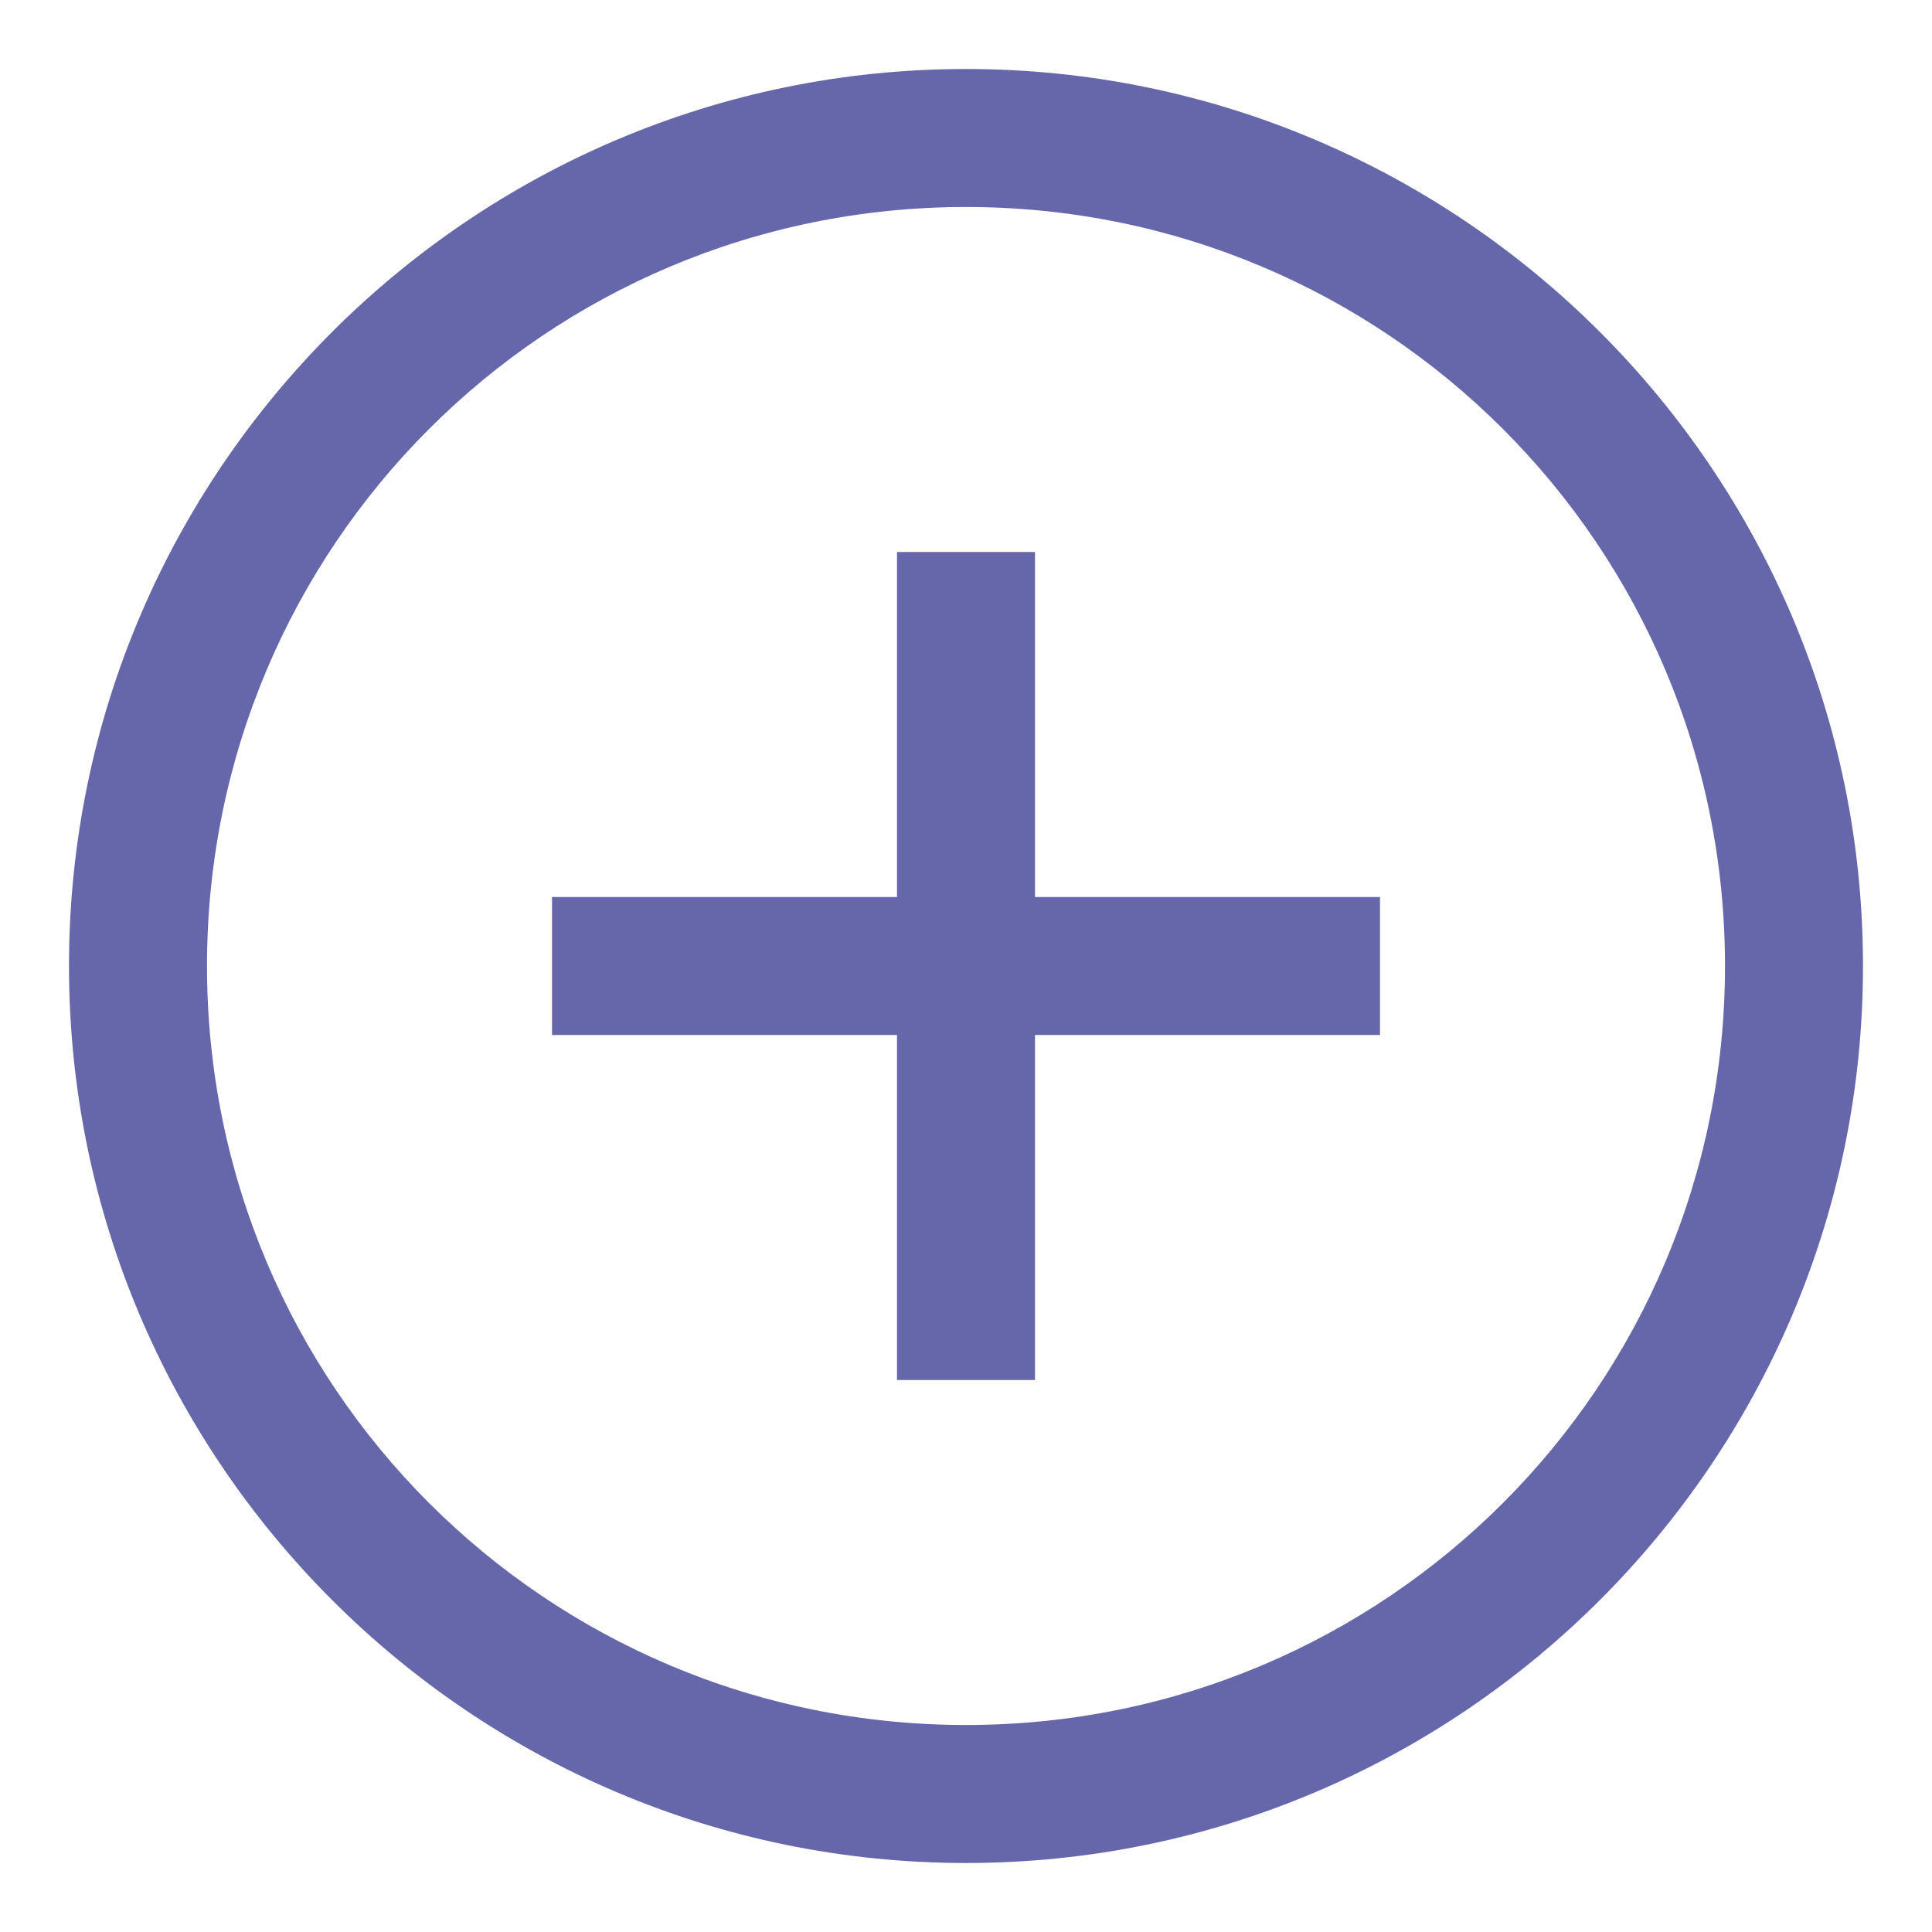
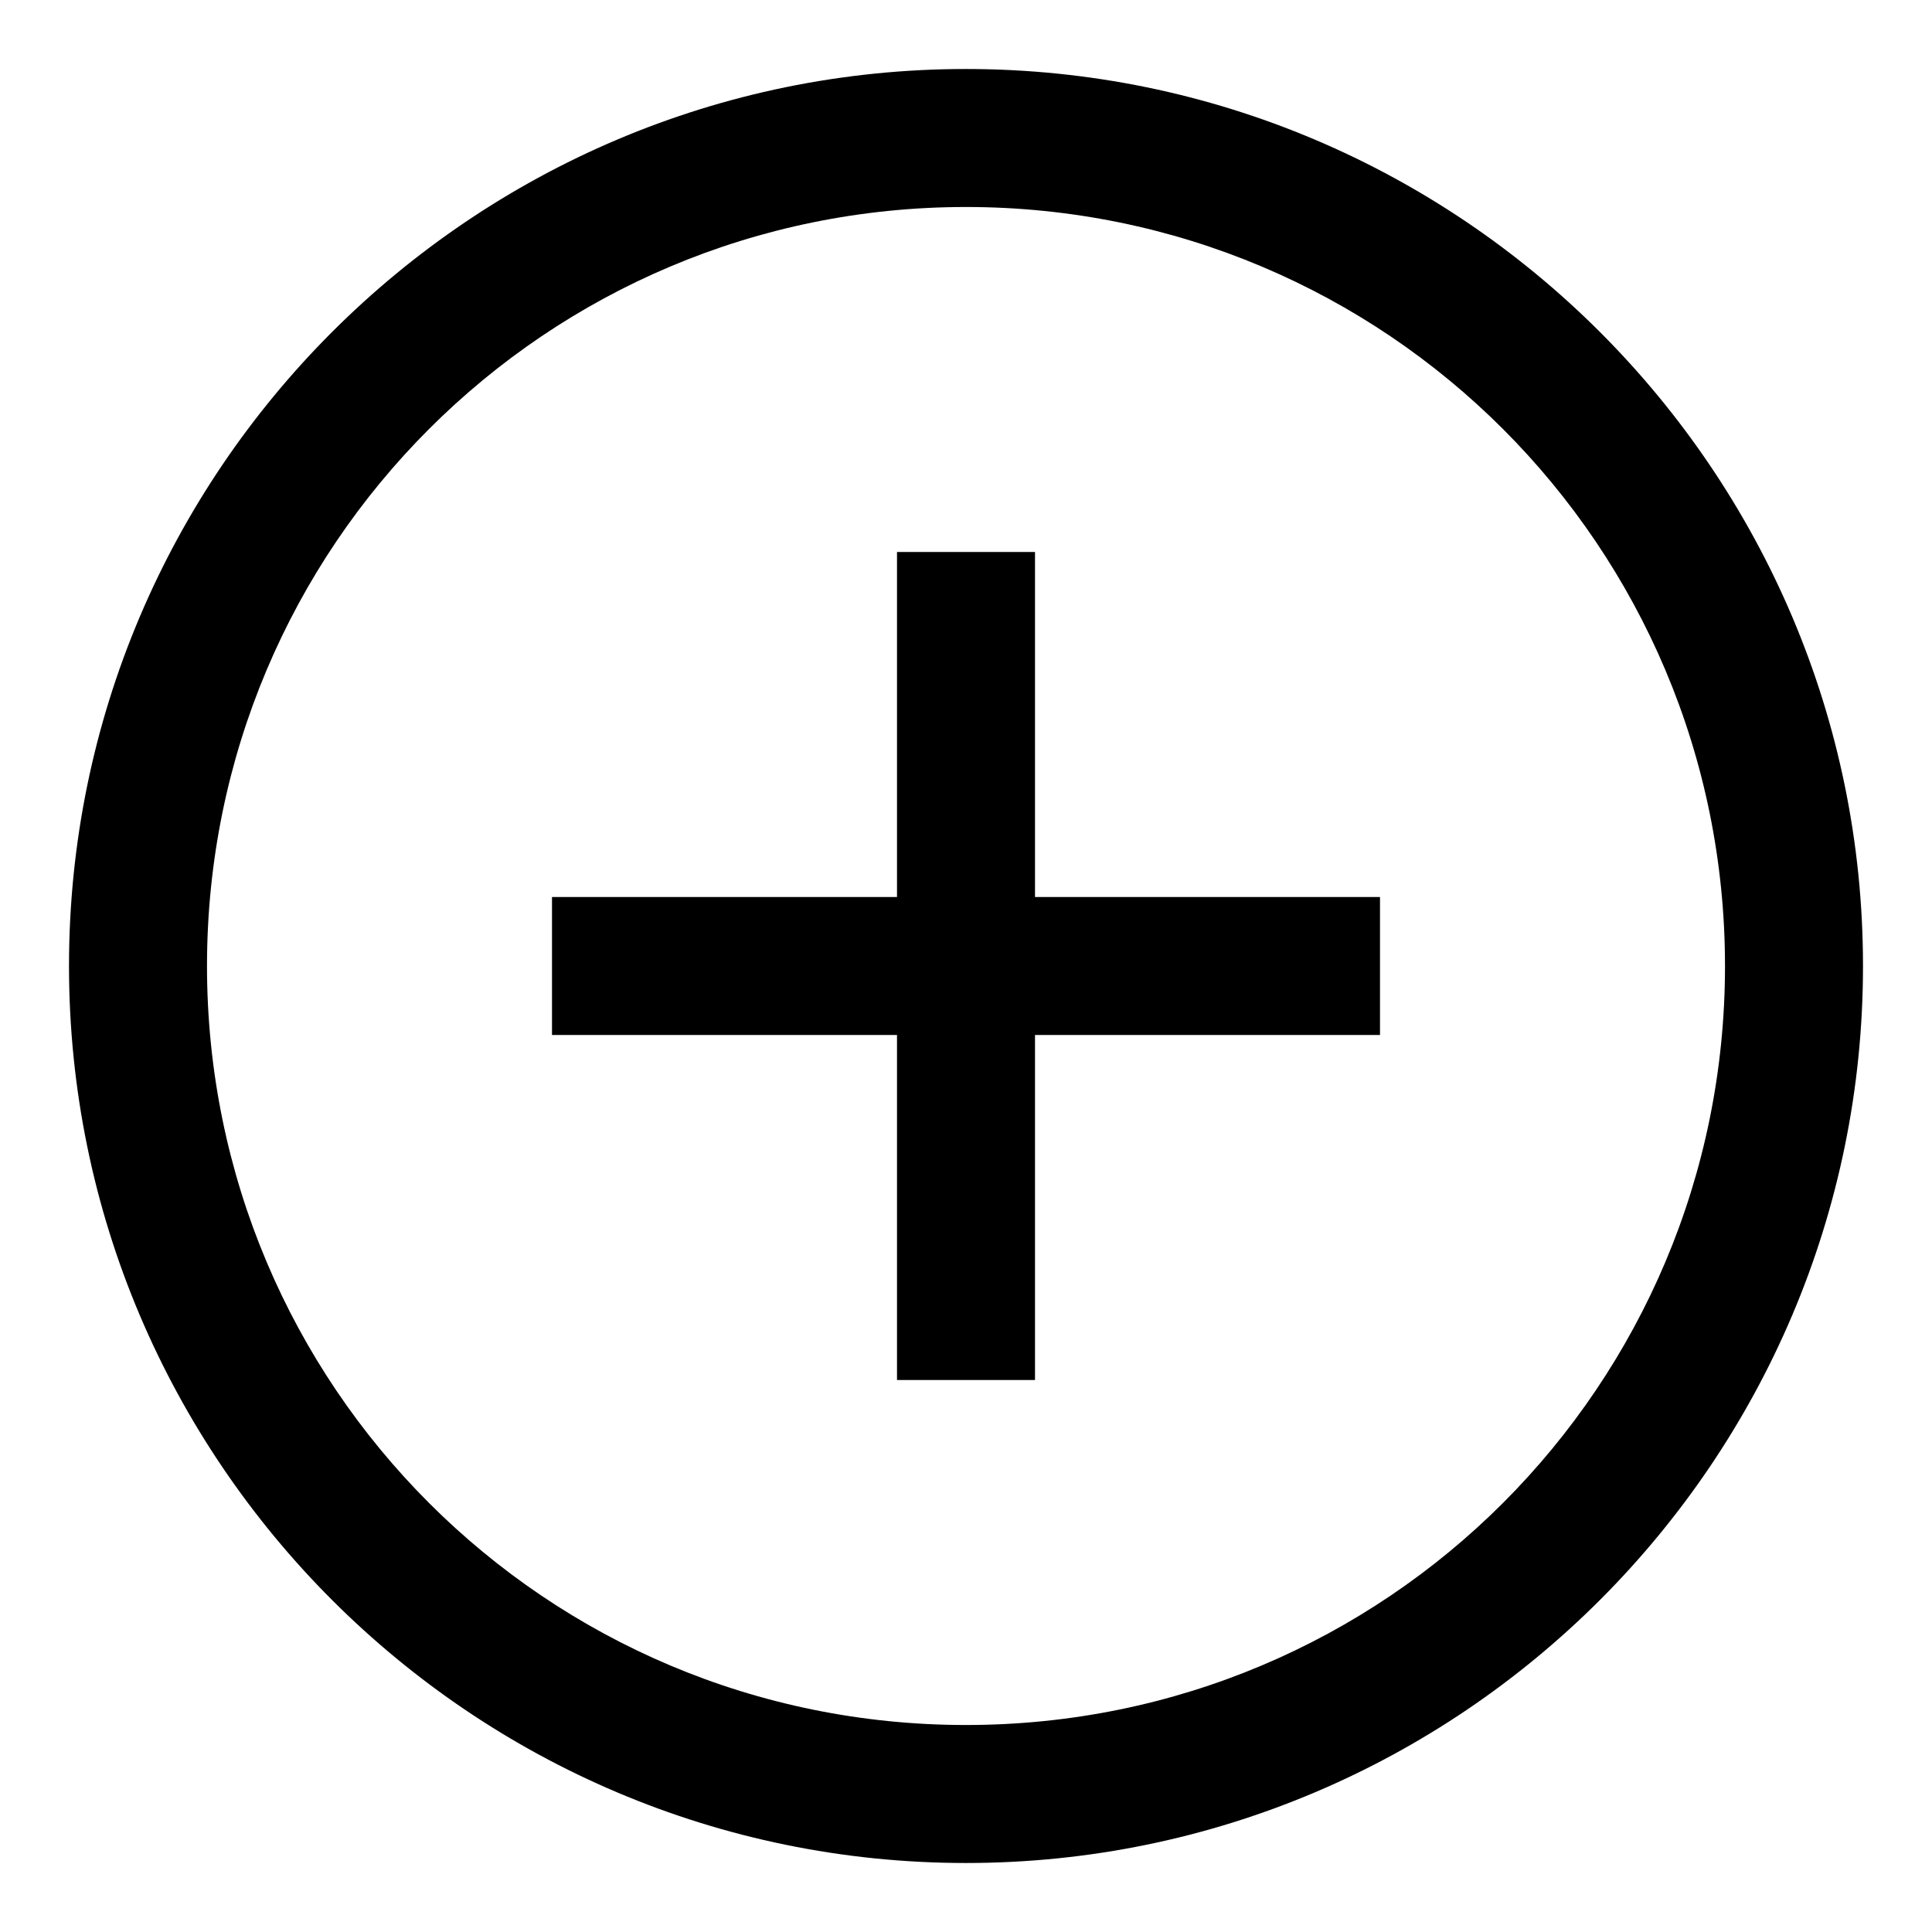
- <svg xmlns="http://www.w3.org/2000/svg" width="14" height="14" viewBox="0 0 14 14" fill="none">
-   <path d="M7 0.5C3.416 0.5 0.5 3.416 0.5 7C0.5 10.584 3.416 13.5 7 13.5C10.584 13.5 13.5 10.584 13.5 7C13.5 3.416 10.584 0.5 7 0.5ZM7 1.5C10.043 1.5 12.5 3.957 12.5 7C12.5 10.043 10.043 12.5 7 12.5C3.957 12.5 1.5 10.043 1.5 7C1.5 3.957 3.957 1.5 7 1.5ZM6.5 4V6.5H4V7.5H6.5V10H7.5V7.5H10V6.5H7.5V4H6.5Z" fill="#6667AB" />
+ <svg xmlns="http://www.w3.org/2000/svg" viewBox="0 0 14 14" fill="none">
+   <path d="M7 0.5C3.416 0.5 0.5 3.416 0.5 7C0.5 10.584 3.416 13.5 7 13.5C10.584 13.5 13.5 10.584 13.5 7C13.5 3.416 10.584 0.5 7 0.5ZM7 1.5C10.043 1.5 12.5 3.957 12.5 7C12.5 10.043 10.043 12.5 7 12.5C3.957 12.5 1.5 10.043 1.5 7C1.5 3.957 3.957 1.5 7 1.5ZM6.5 4V6.5H4V7.5H6.5V10H7.5V7.5H10V6.5H7.5V4H6.5Z" fill="currentColor" />
</svg>
